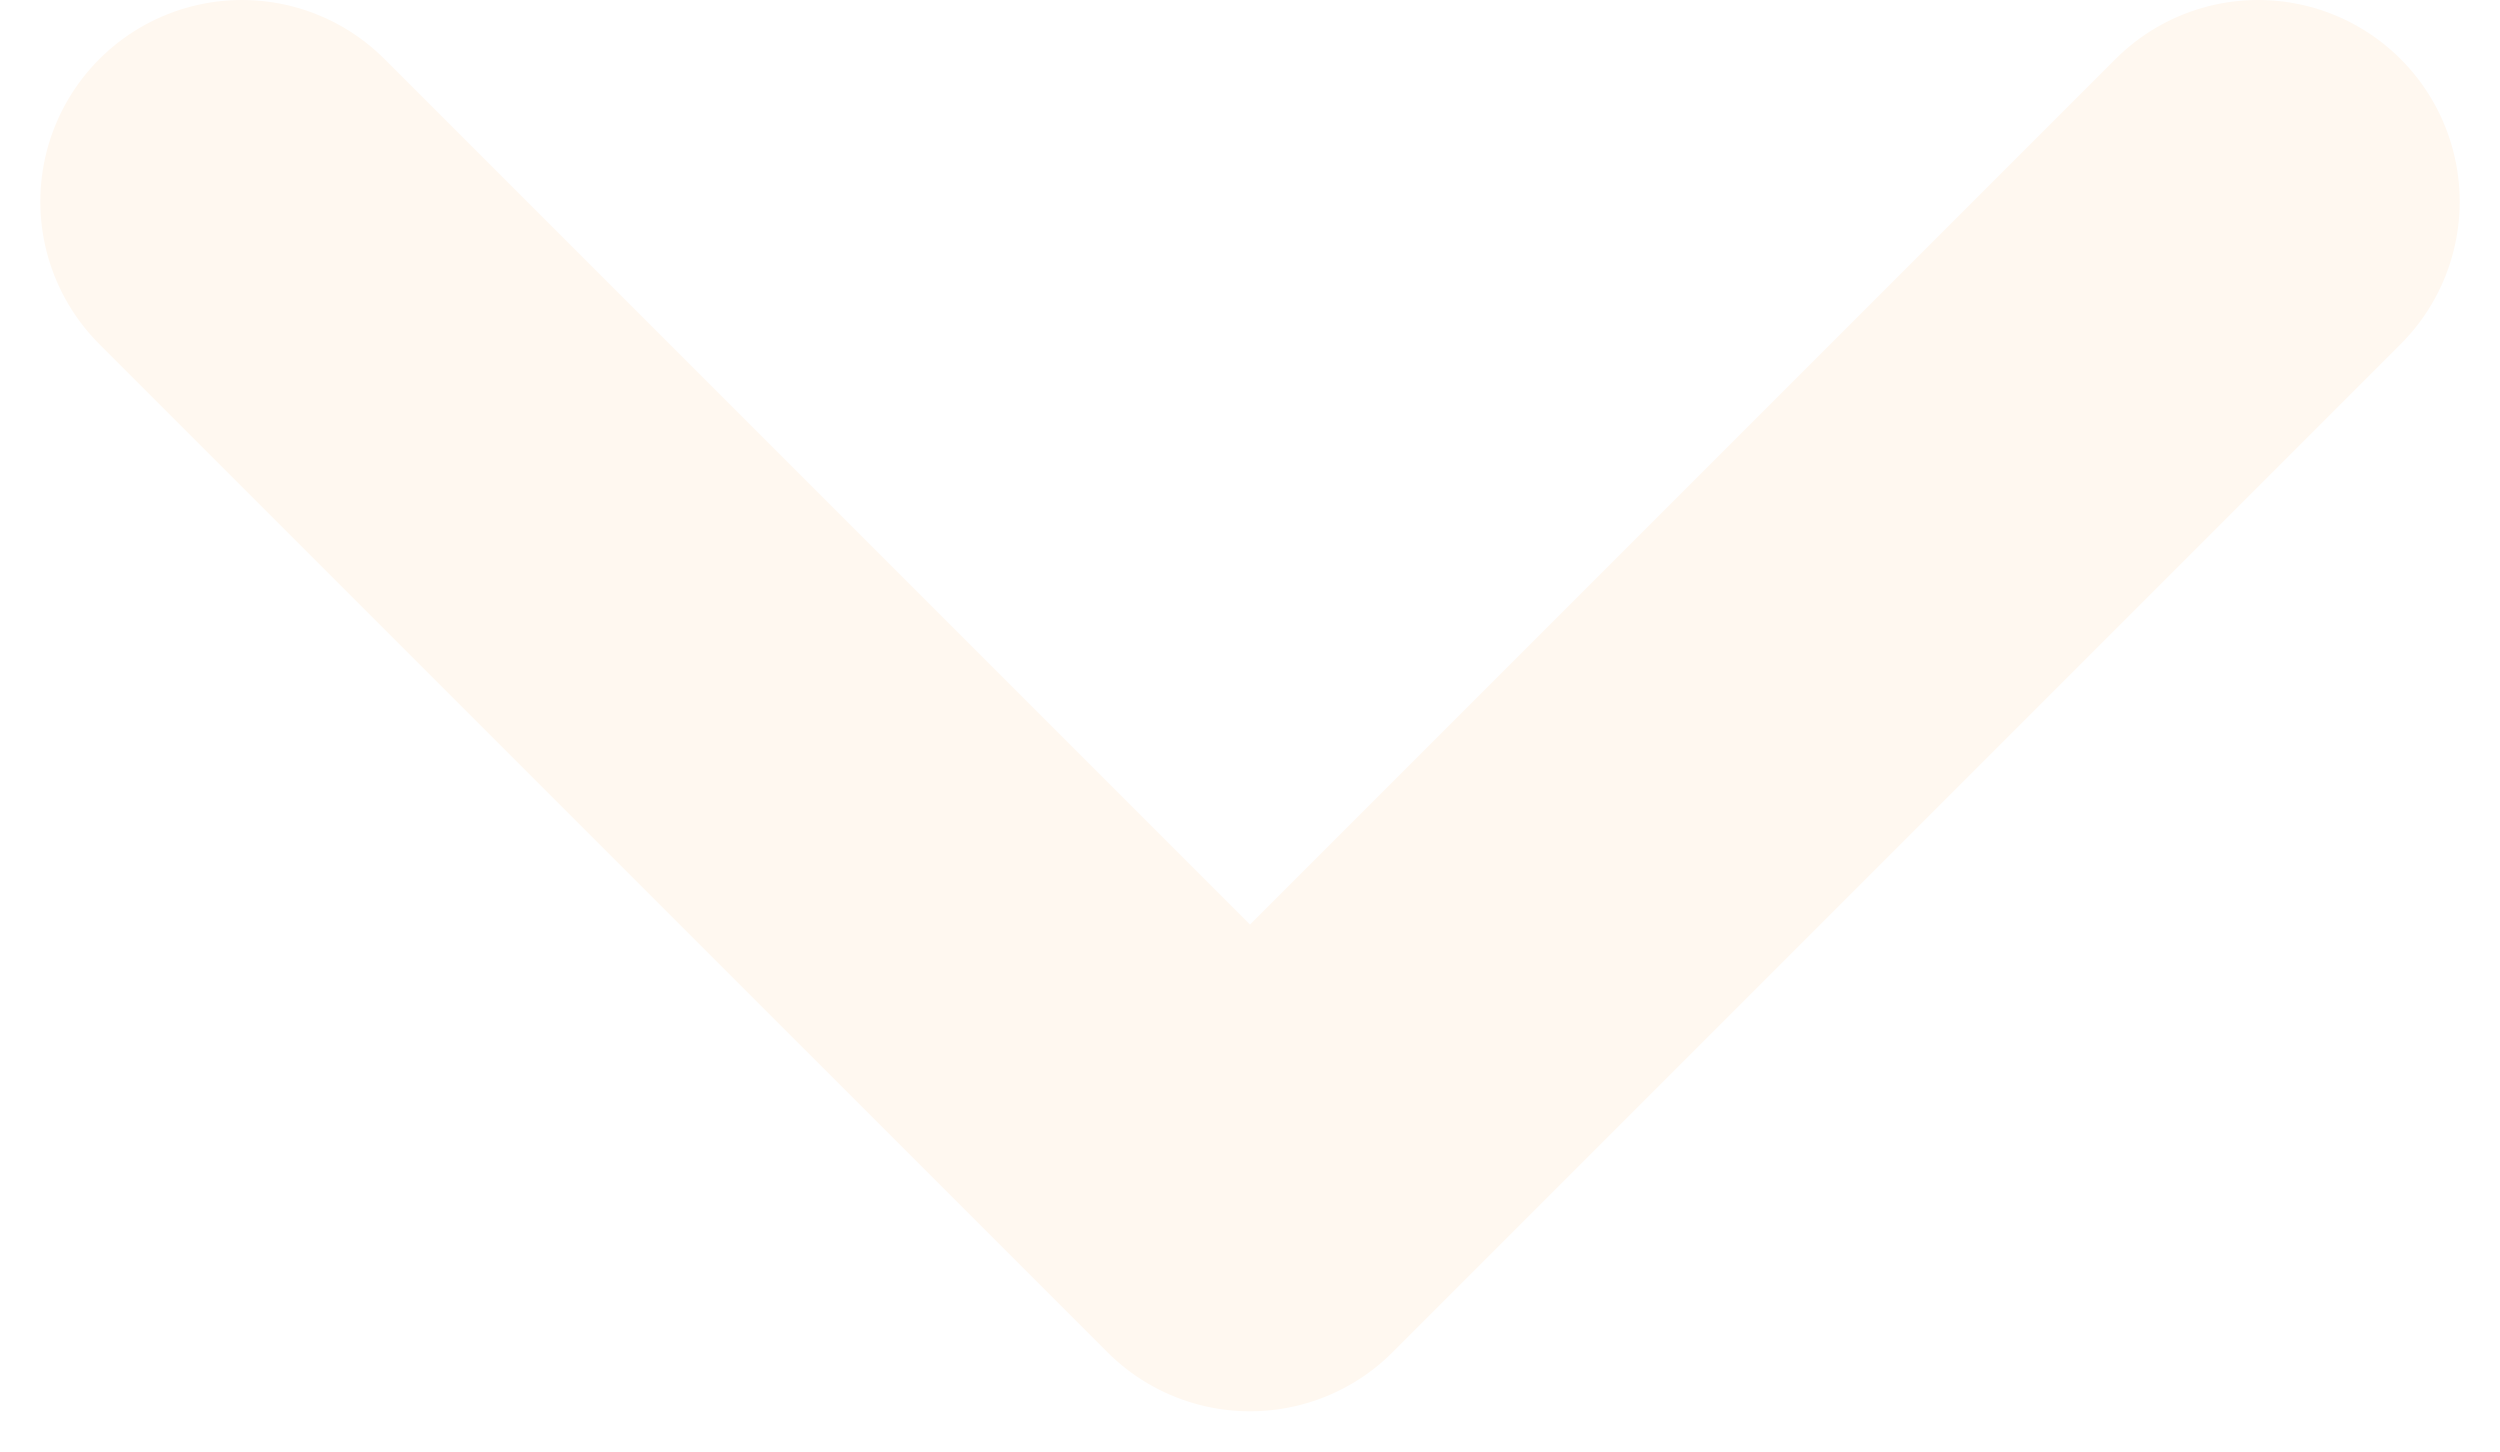
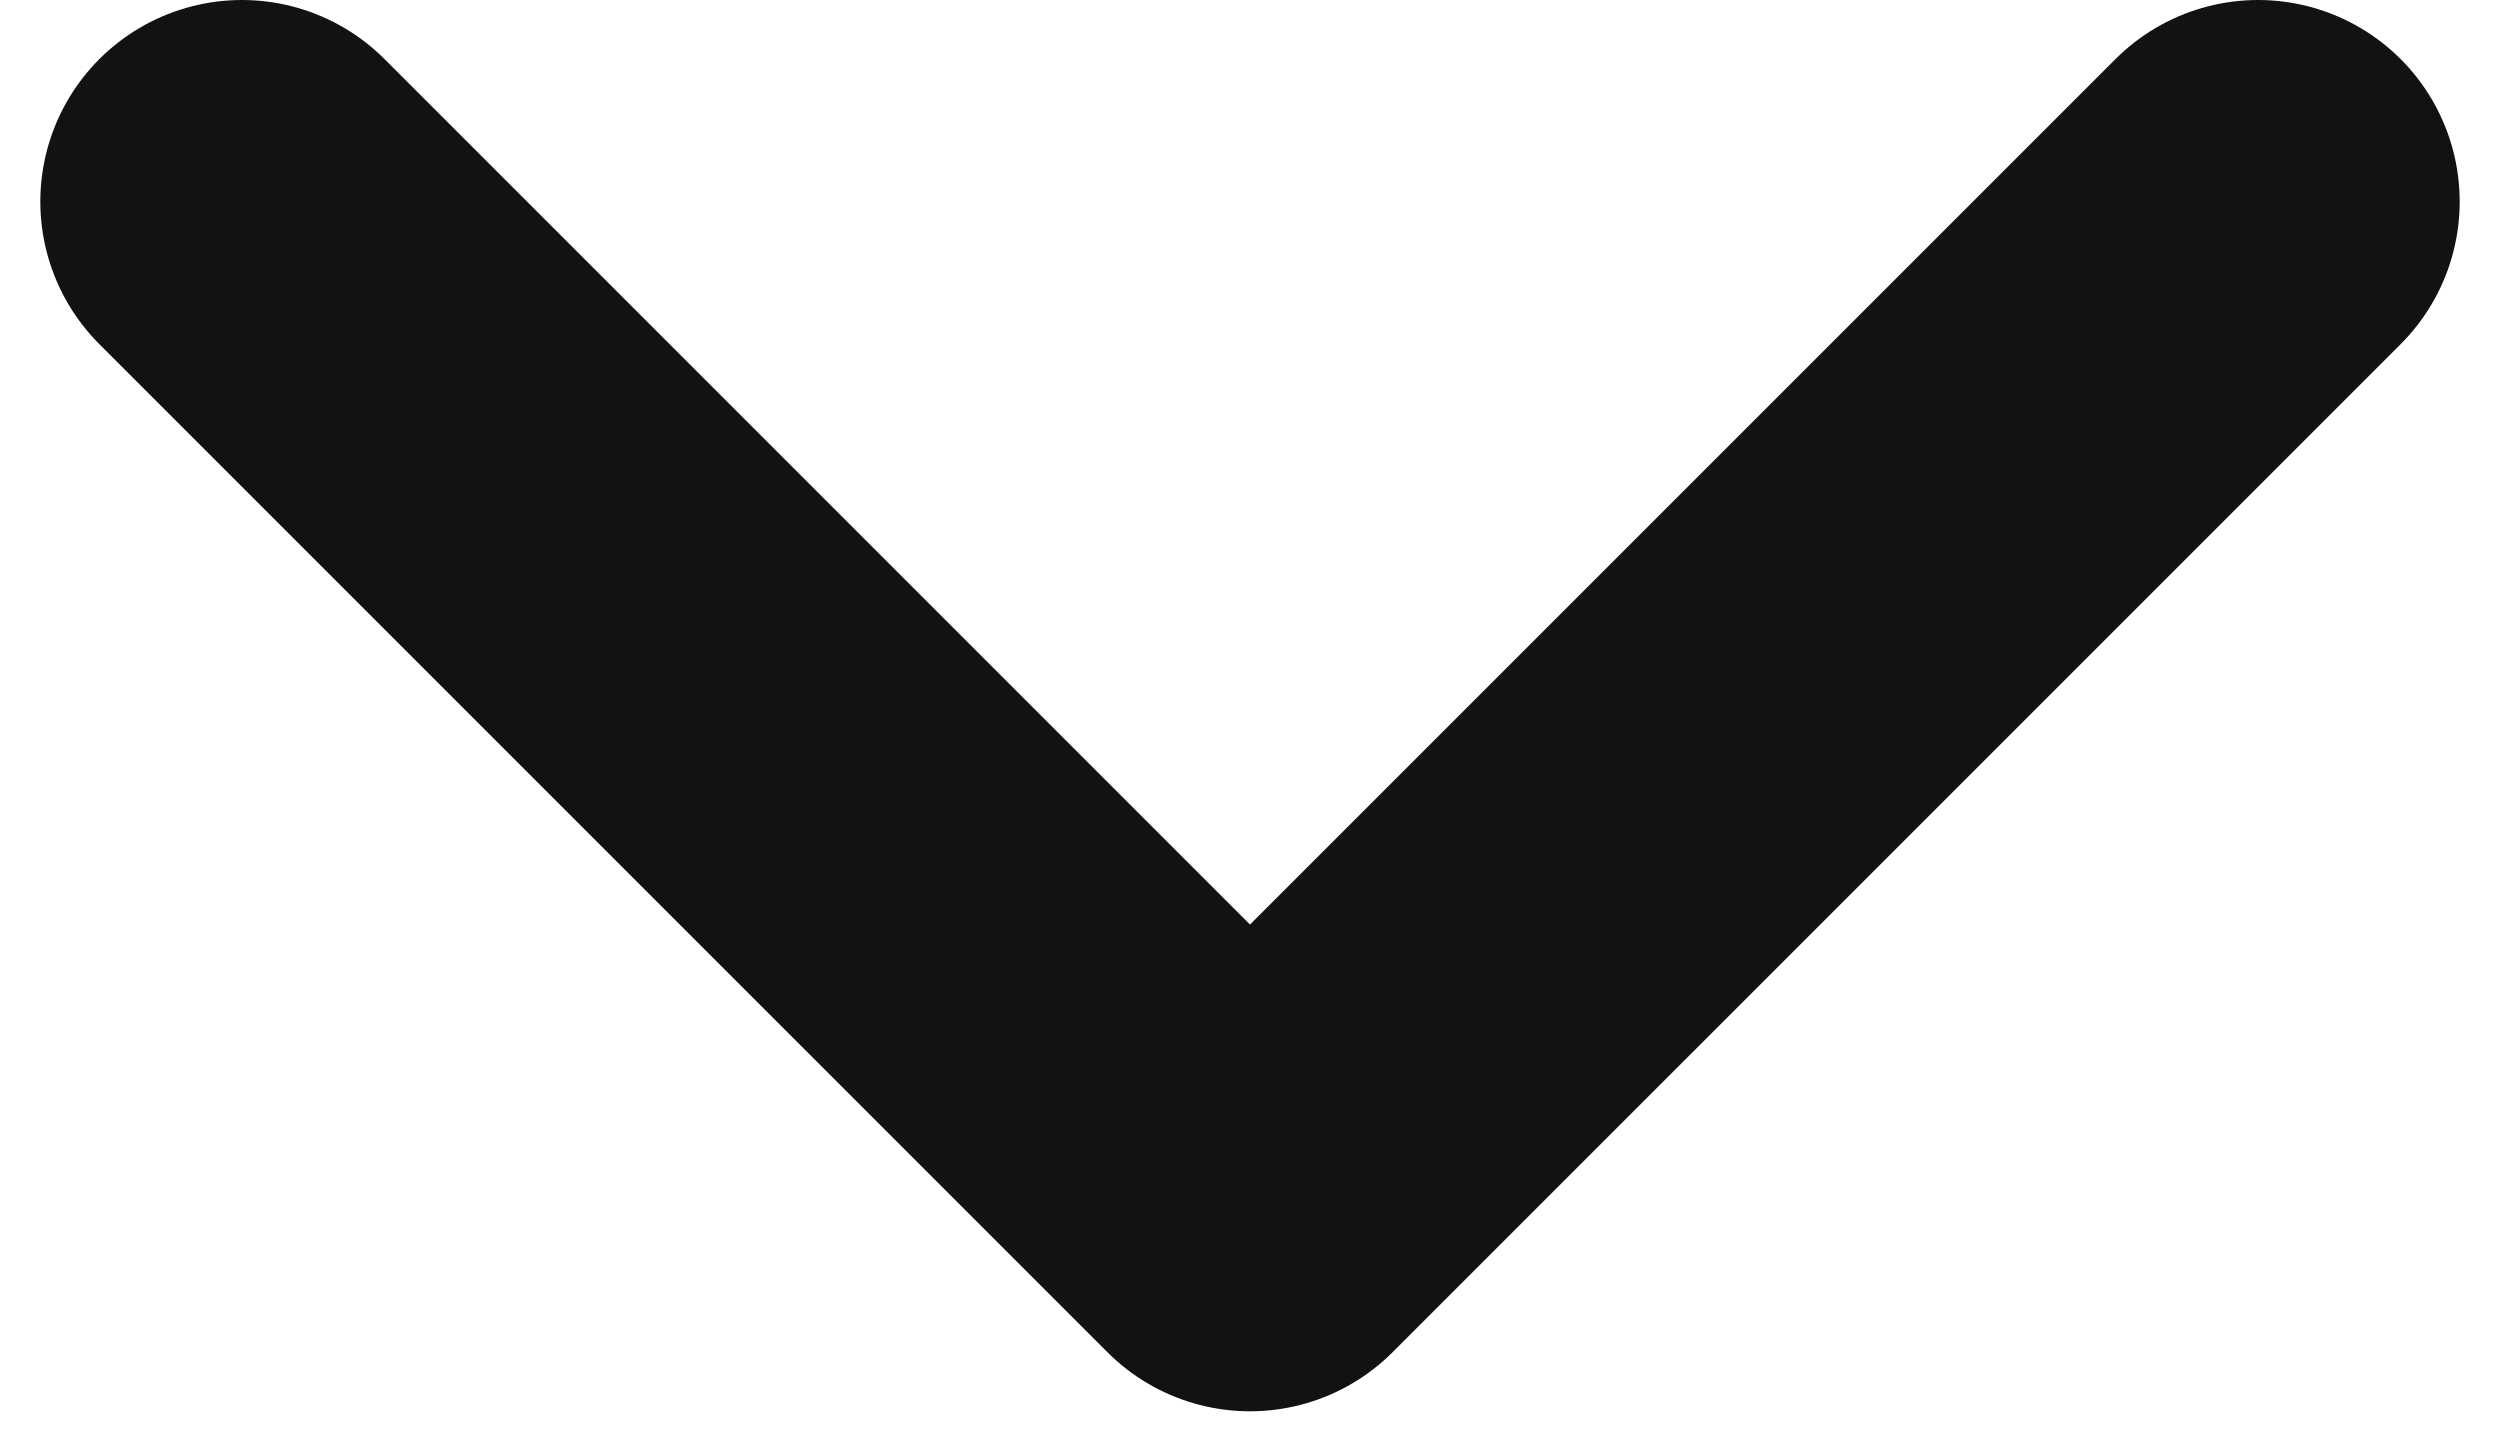
<svg xmlns="http://www.w3.org/2000/svg" width="31" height="18" viewBox="0 0 31 18" fill="none">
-   <path d="M3 2.5L15.5 15L28 2.5" stroke="#FFF8F0" stroke-width="5" stroke-linecap="round" stroke-linejoin="round" />
+   <path d="M3 2.5L15.5 15L28 2.5" stroke="#121113" stroke-width="5" stroke-linecap="round" stroke-linejoin="round" />
</svg>
